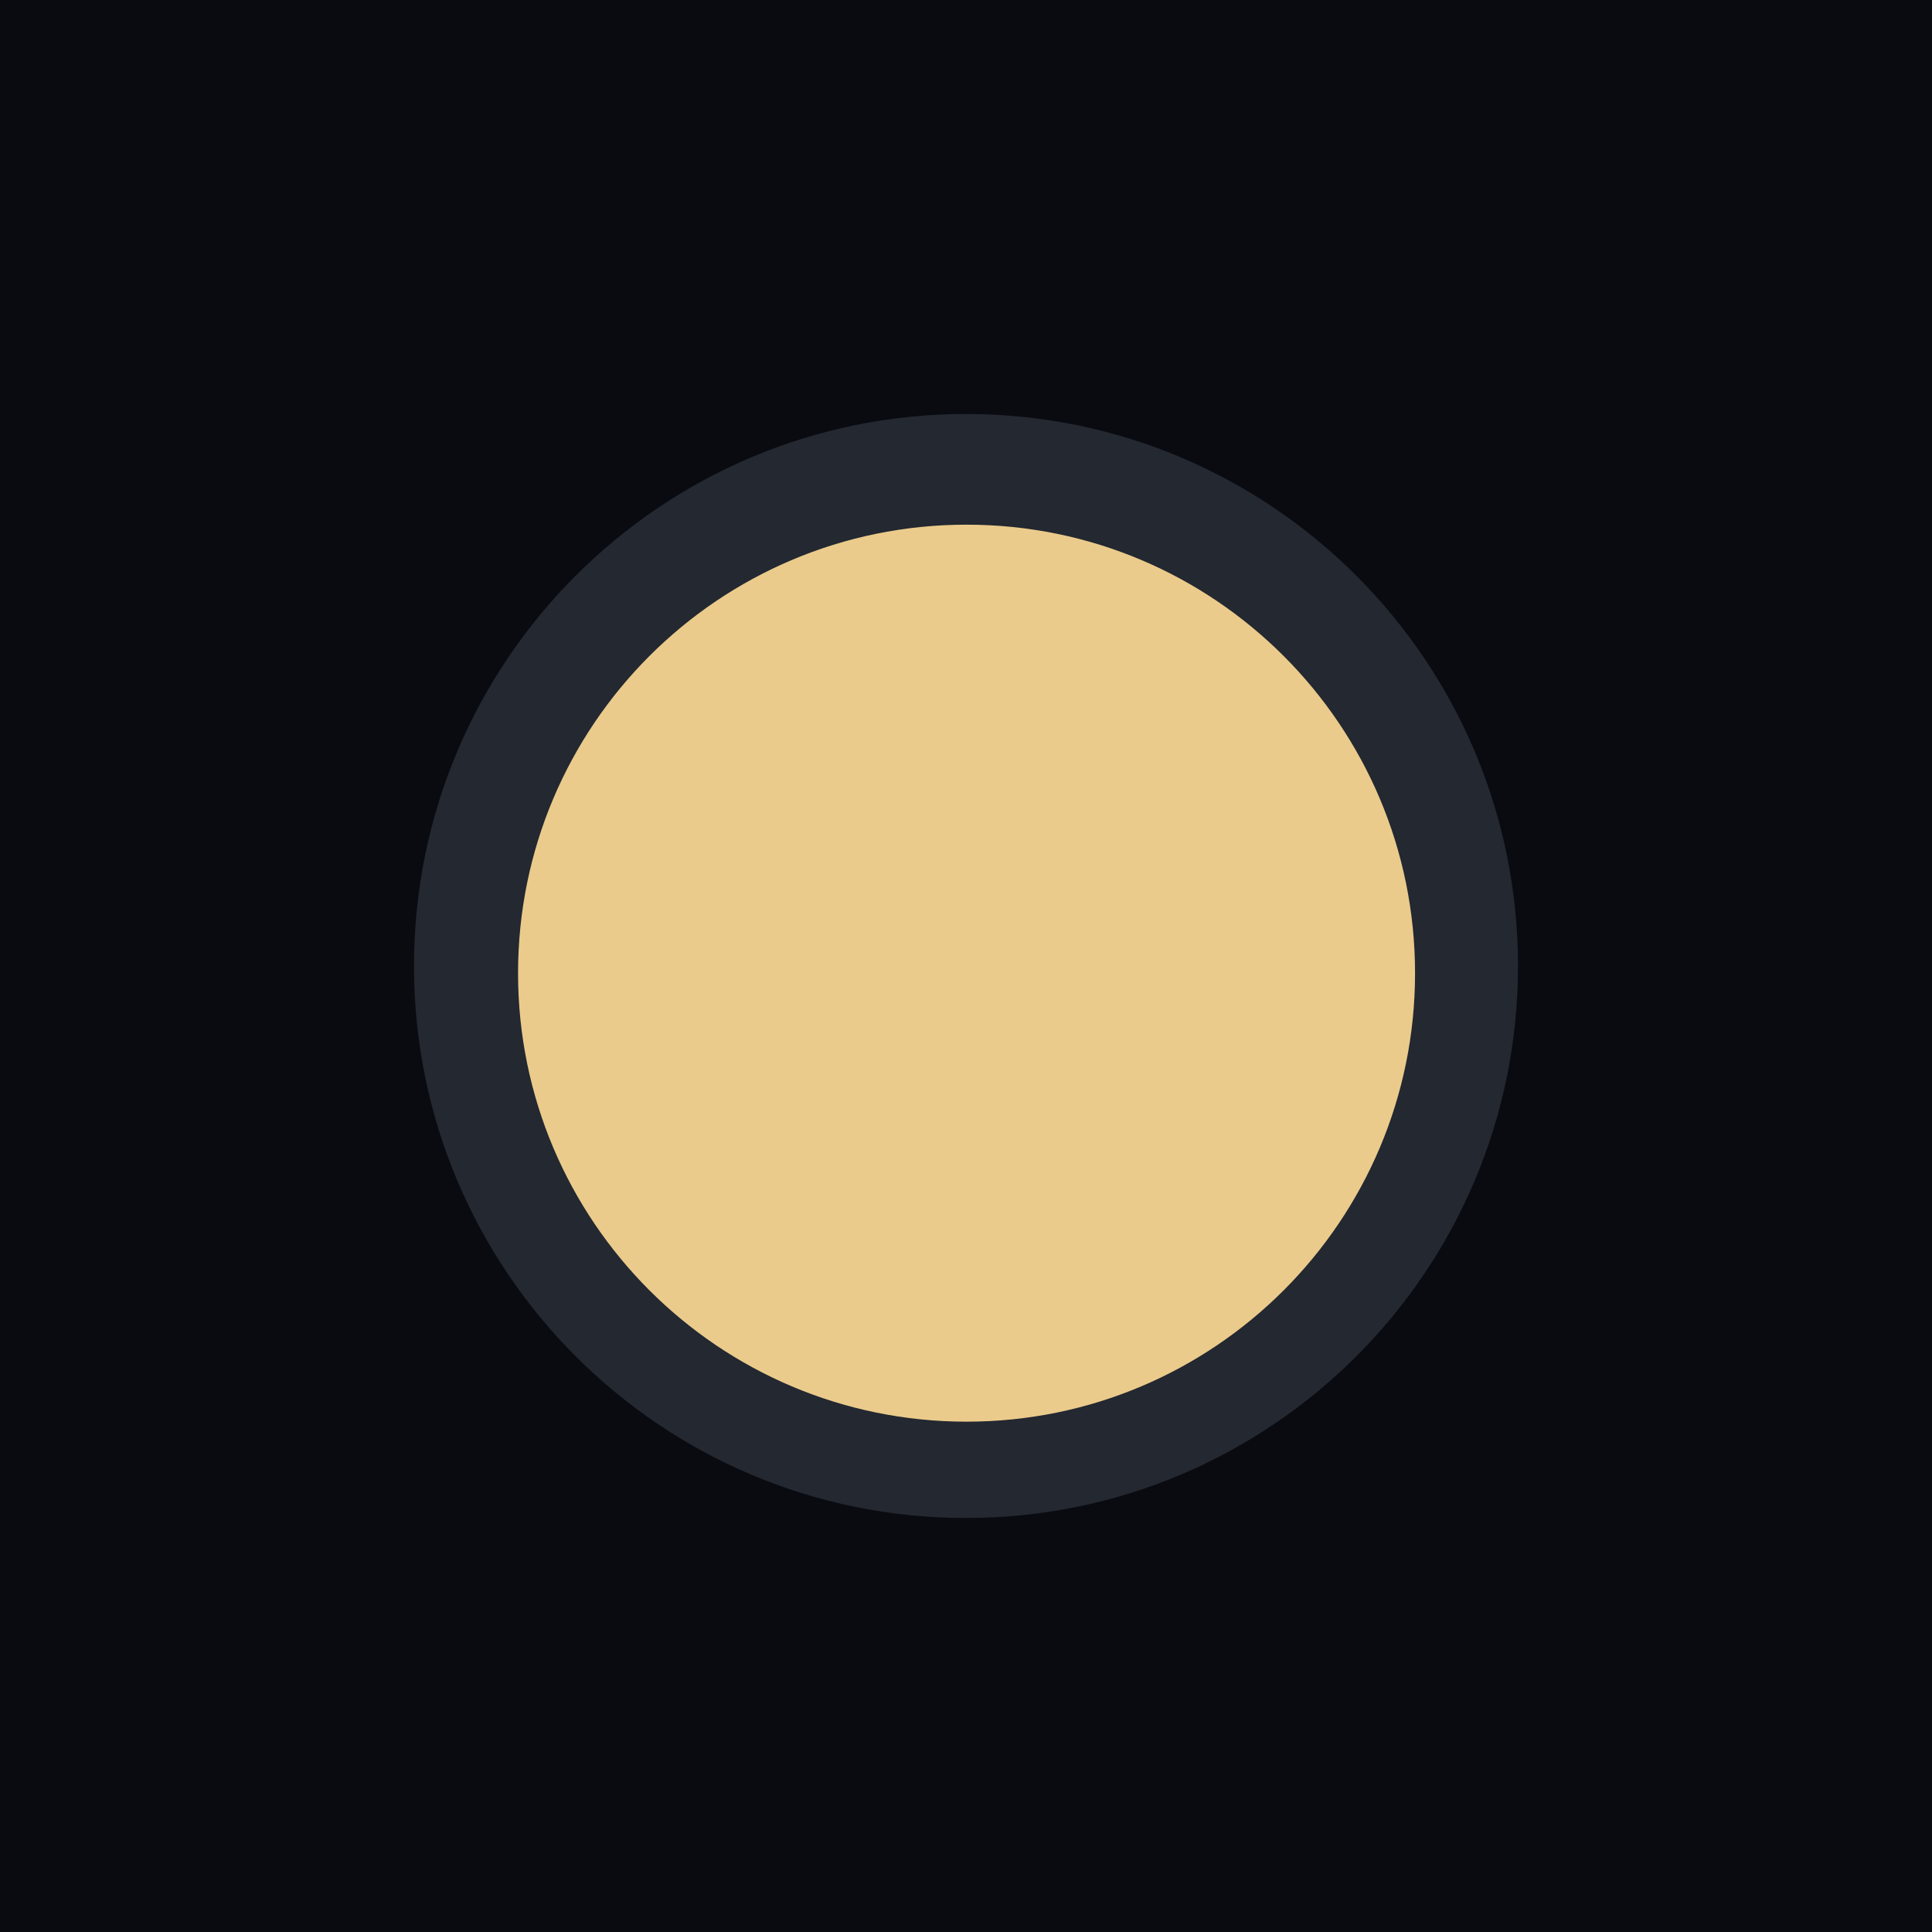
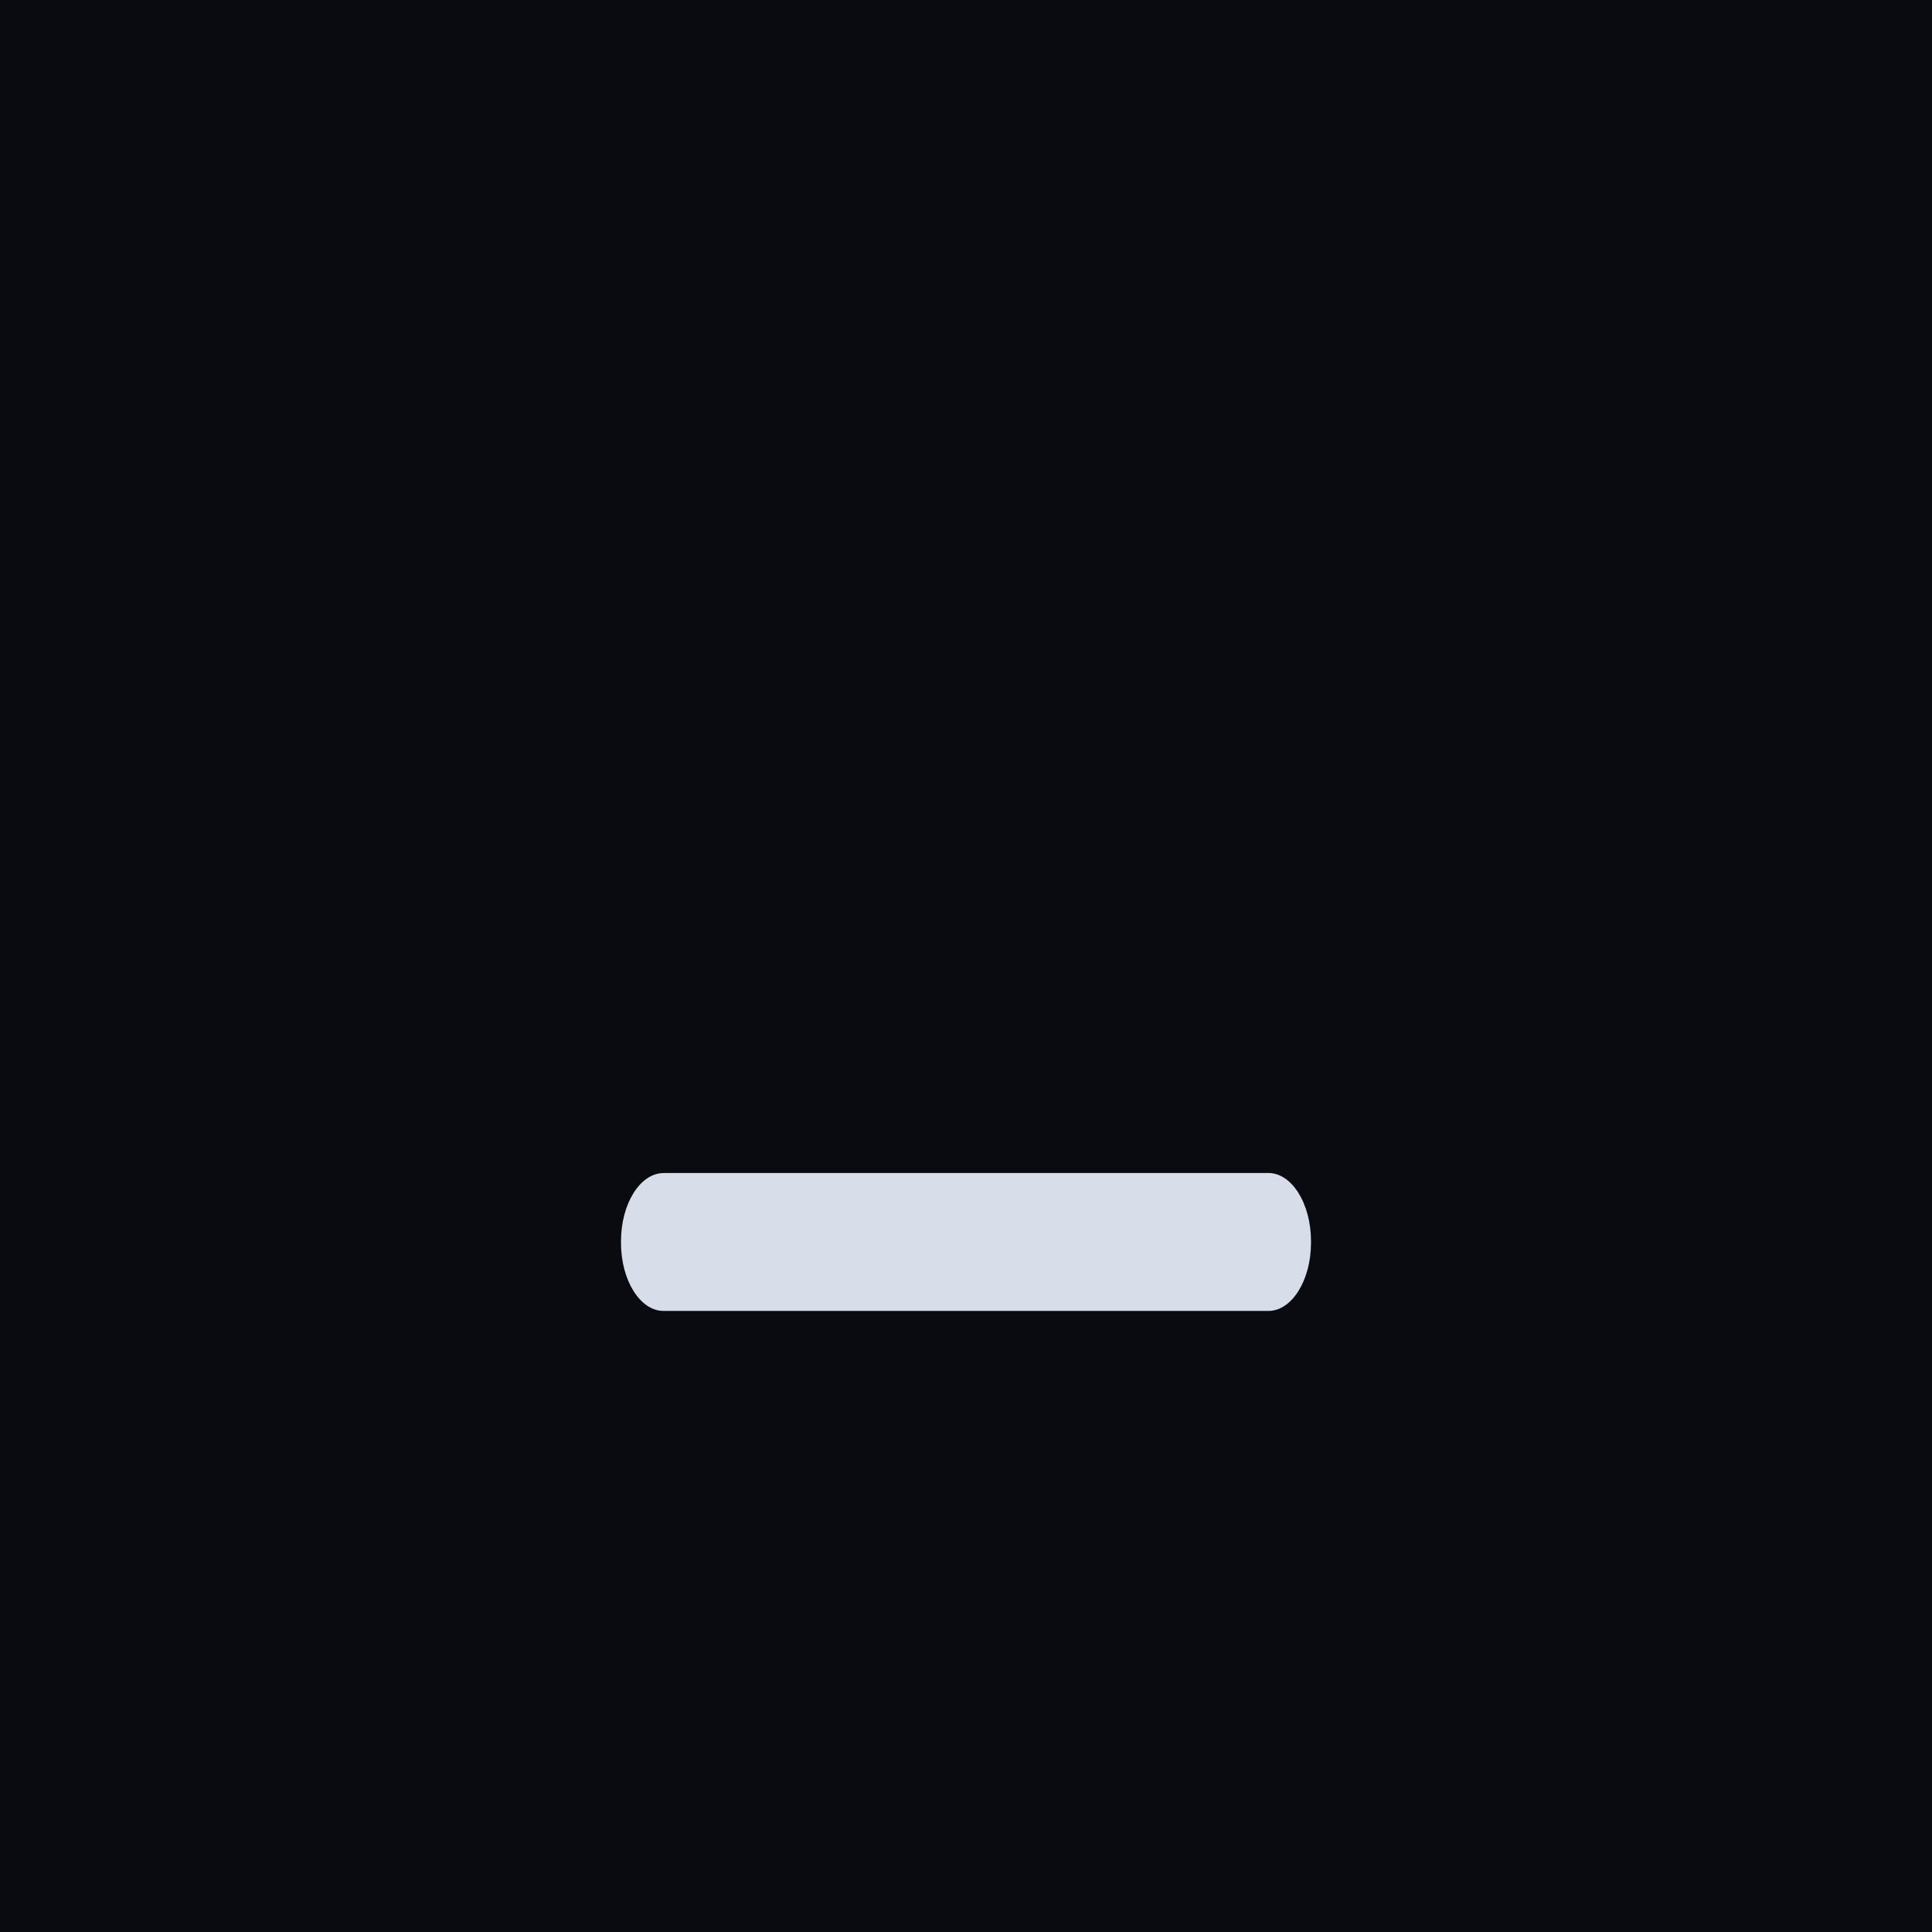
<svg xmlns="http://www.w3.org/2000/svg" width="28" height="28" viewBox="0 0 28 28" id="svg4142" version="1.1">
  <defs id="defs4144" />
  <g id="layer1" transform="translate(0,-1024.362)">
    <rect style="opacity:1;fill:#0a0b11;fill-opacity:1;fill-rule:evenodd;stroke:none;stroke-width:2.568;stroke-linecap:butt;stroke-linejoin:miter;stroke-miterlimit:4;stroke-dasharray:none;stroke-dashoffset:478.437;stroke-opacity:1" id="rect4741" width="28" height="28" x="0" y="1024.362" />
    <circle style="fill:#eceff1;fill-opacity:0.1;stroke:none;stroke-width:0.5;stroke-linejoin:miter;stroke-miterlimit:4;stroke-dasharray:none;stroke-opacity:1" id="path2994" cx="1036.362" cy="13" r="12" transform="rotate(90)" />
    <rect style="opacity:1;fill:#ffffff;fill-opacity:0.07;fill-rule:evenodd;stroke:none;stroke-width:2.745;stroke-linecap:butt;stroke-linejoin:miter;stroke-miterlimit:4;stroke-dasharray:none;stroke-dashoffset:478.437;stroke-opacity:1" id="rect4959" width="28" height="1" x="0" y="1020.362" />
-     <path id="path4417" style="fill:#232831;fill-opacity:1;fill-rule:evenodd;stroke:none;stroke-width:0.014" d="m 14,1046.362 c 4.418,0 8,-3.582 8,-8 0,-4.418 -3.582,-8 -8,-8 -4.418,0 -8,3.582 -8,8 0,4.418 3.582,8 8,8" />
-     <path id="path4419" style="fill:#ebcb8b;fill-opacity:1;fill-rule:evenodd;stroke:none;stroke-width:0.013" d="m 14.008,1044.966 c 3.59,0 6.5,-2.91 6.5,-6.5 0,-3.59 -2.91,-6.5 -6.5,-6.5 -3.59,0 -6.5,2.91 -6.5,6.5 0,3.59 2.91,6.5 6.5,6.5" />
+     <path id="path4421" style="fill:#d8dee9;fill-opacity:1;fill-rule:evenodd;stroke:none;stroke-width:0.172;paint-order:markers fill stroke" d="m 9.617,1041.362 h 8.766 c 0.339,0 0.617,0.444 0.617,0.987 v 0.025 c 0,0.543 -0.278,0.987 -0.617,0.987 H 9.617 C 9.278,1043.362 9,1042.918 9,1042.375 v -0.025 c 0,-0.543 0.278,-0.987 0.617,-0.987" />
  </g>
</svg>
